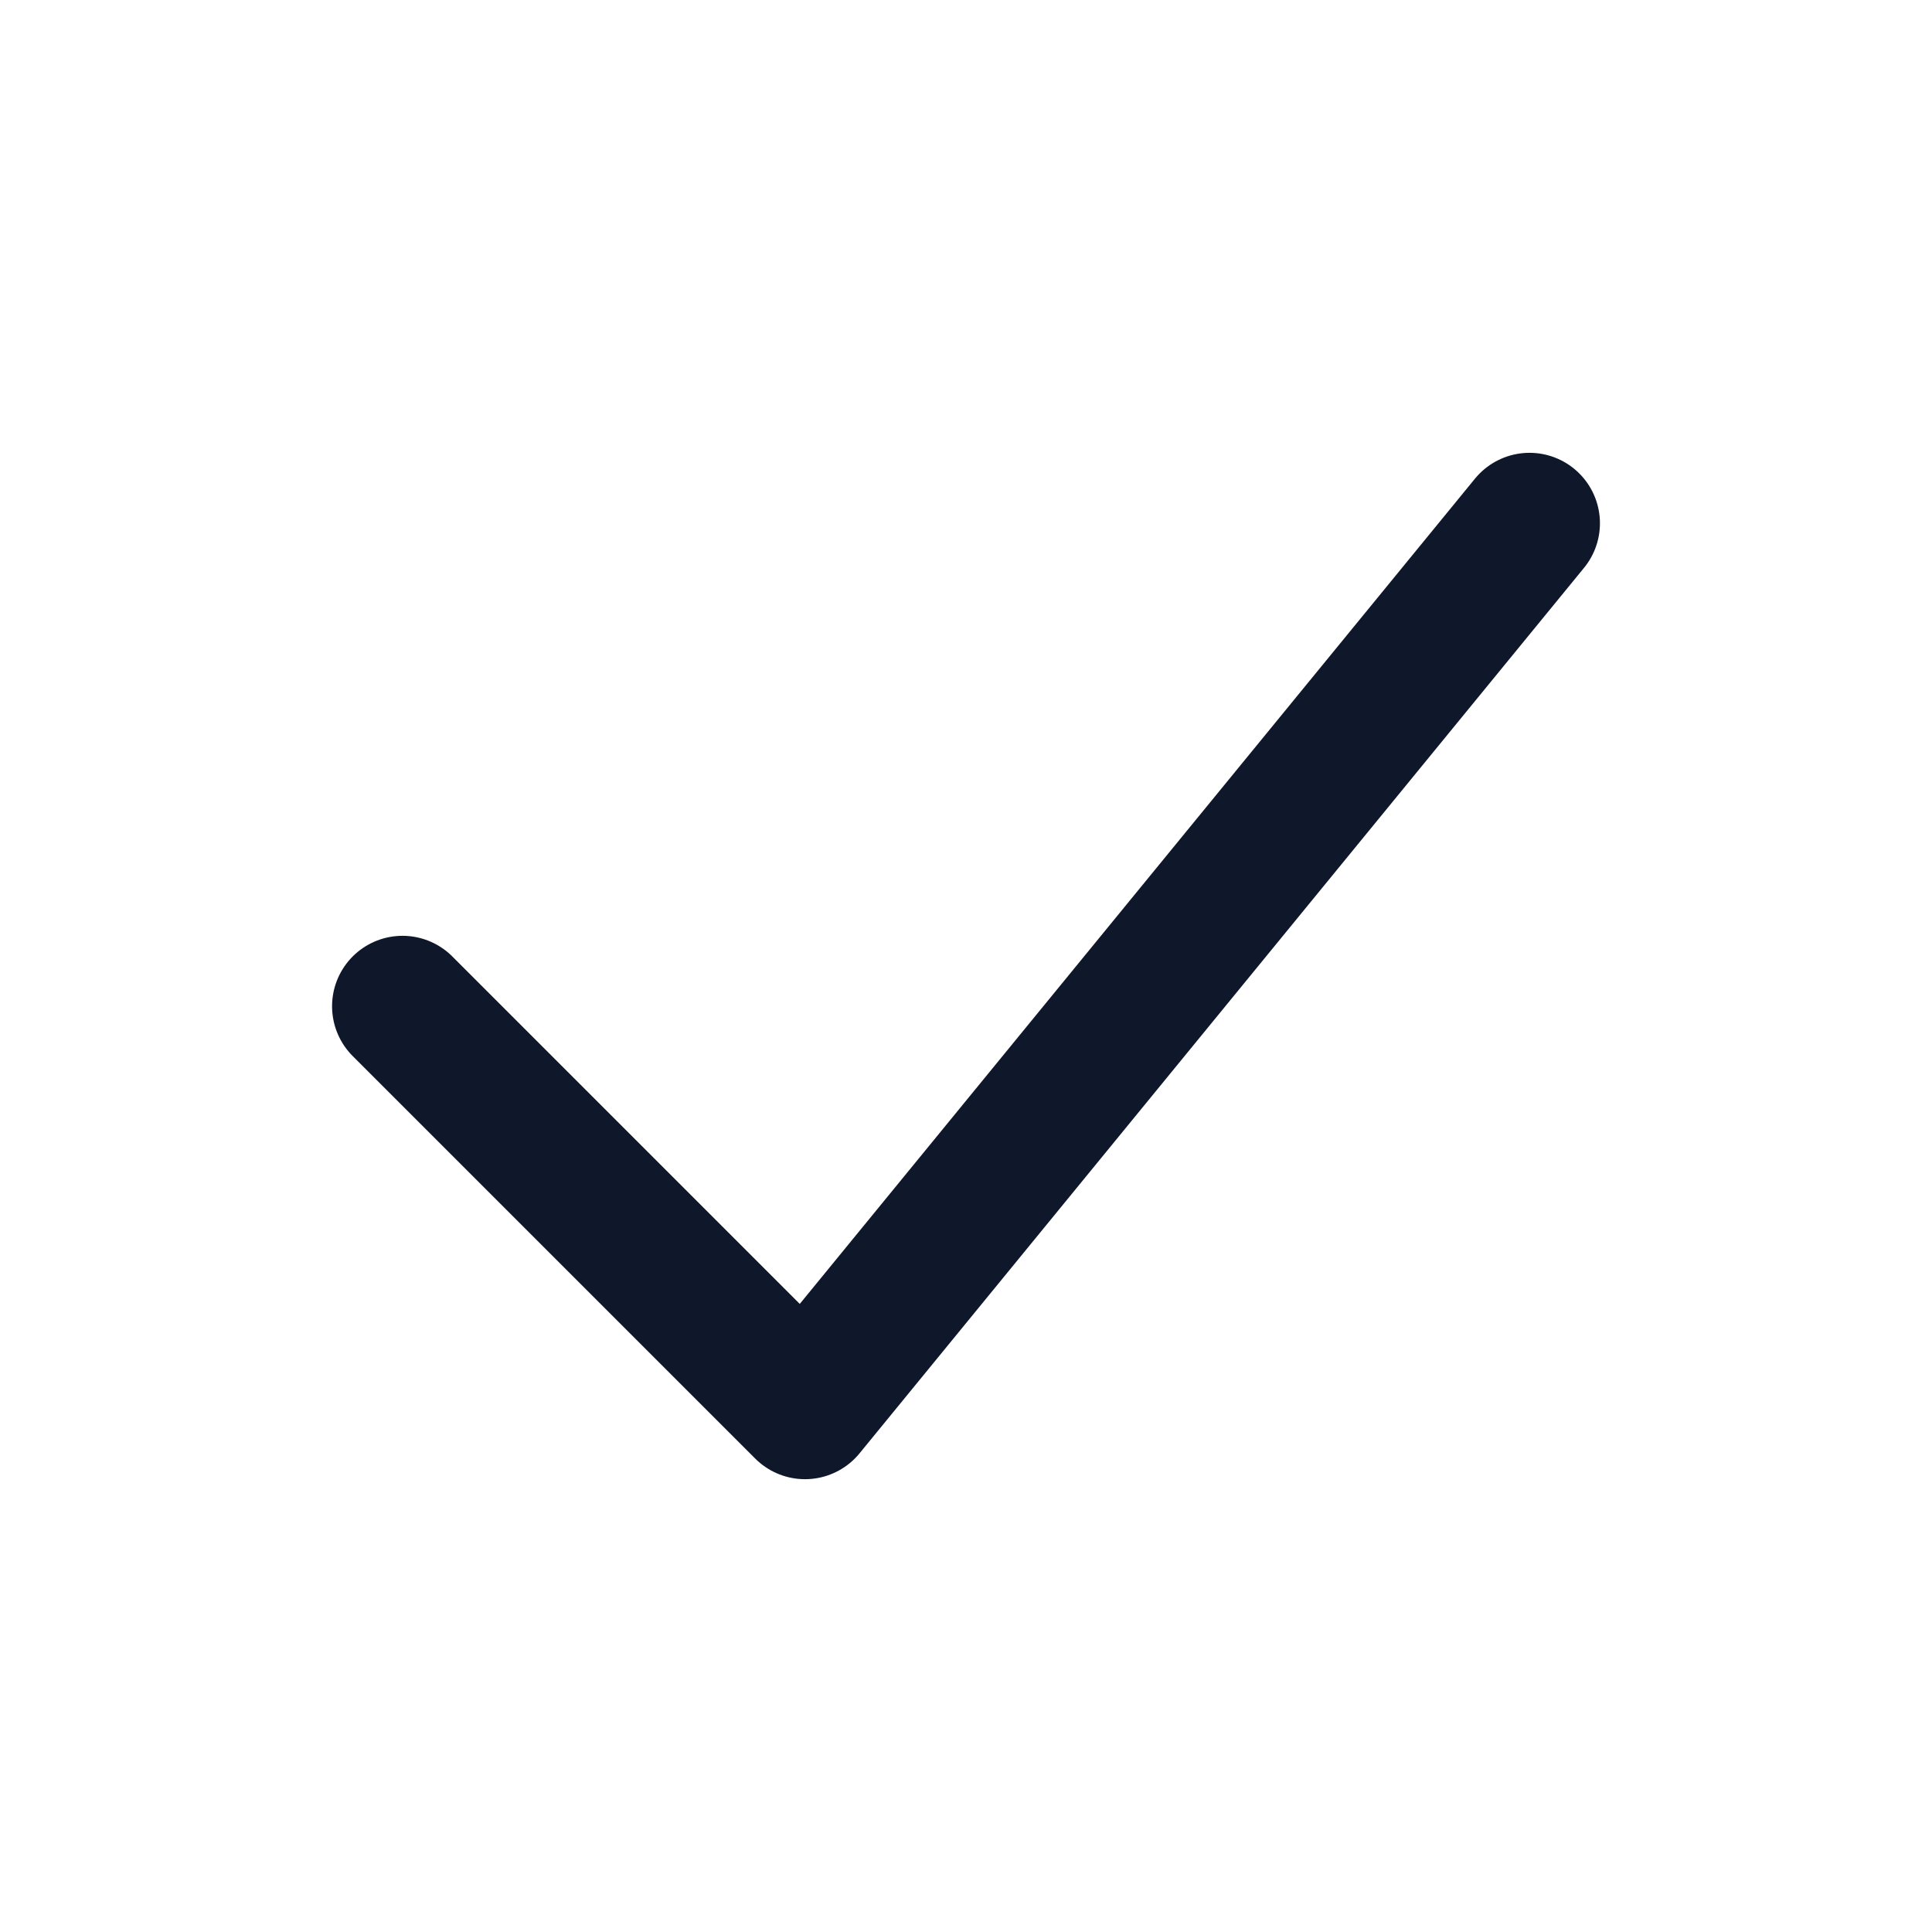
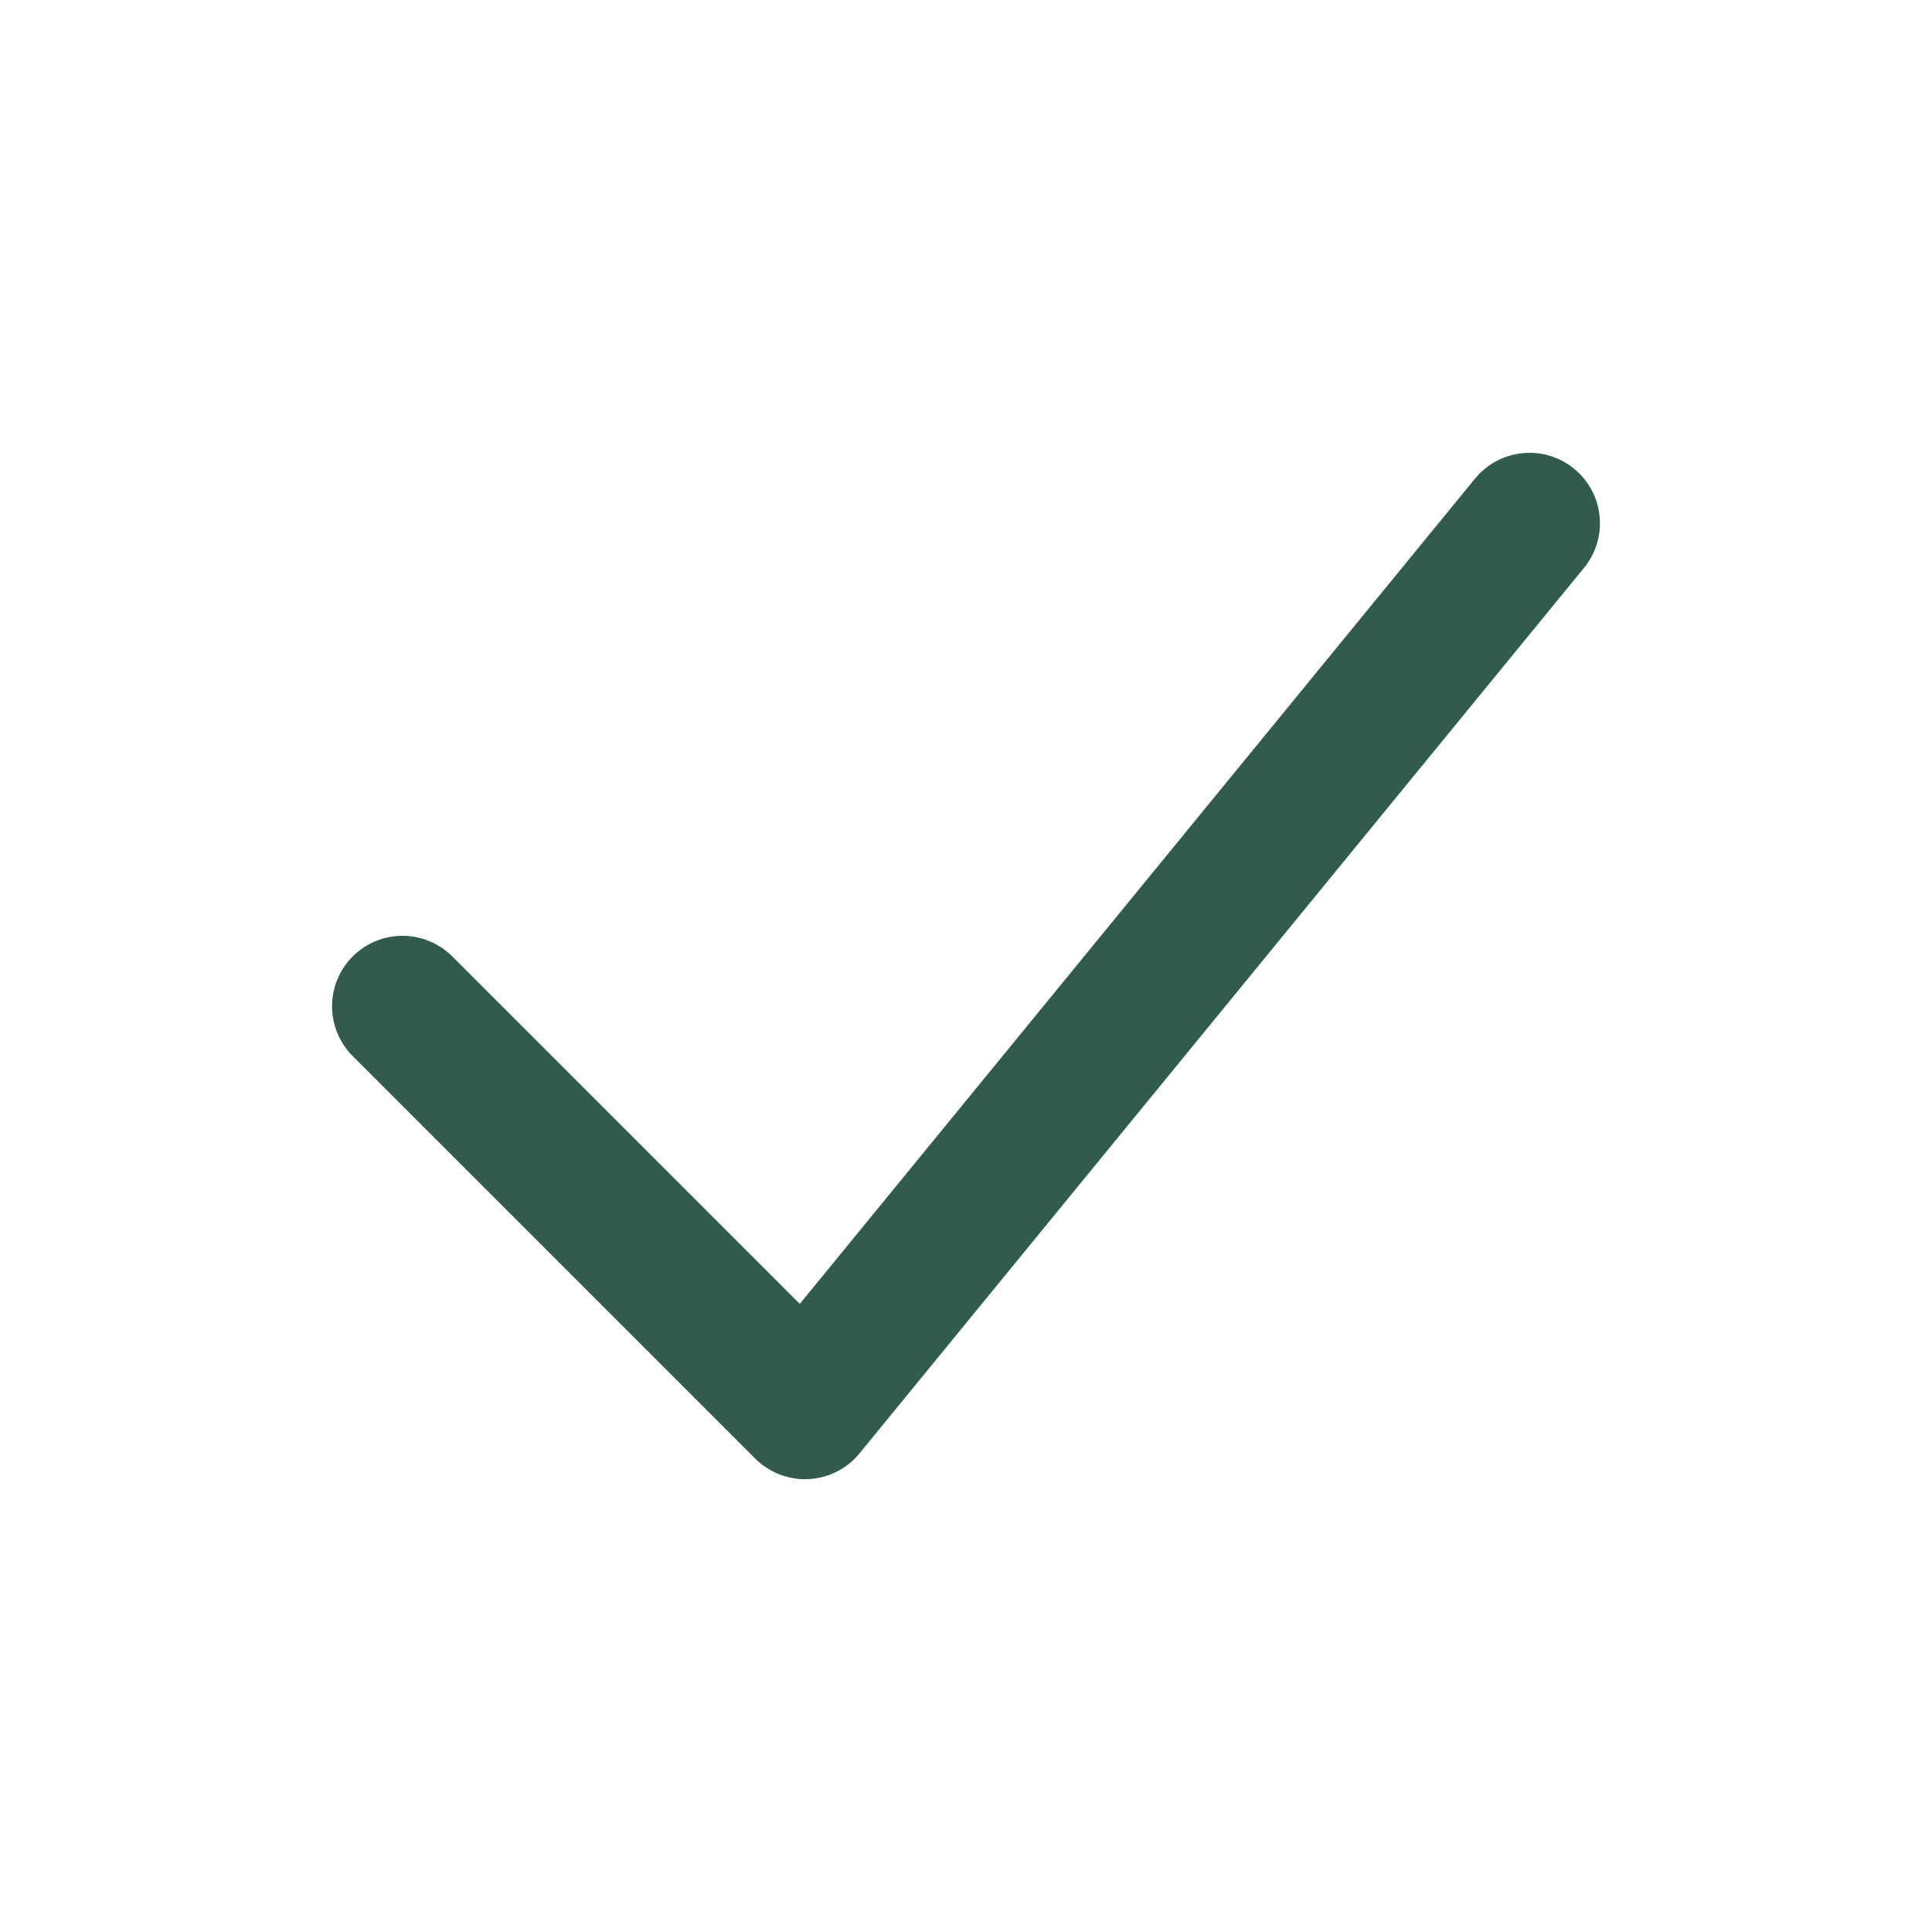
- <svg xmlns="http://www.w3.org/2000/svg" viewBox="0 0 24 24" width="24" height="24" fill="none" stroke="#0F172A" stroke-width="1.75" stroke-linecap="round" stroke-linejoin="round">
+ <svg xmlns="http://www.w3.org/2000/svg" viewBox="0 0 24 24" width="24" height="24" fill="none" stroke="#315B4A" stroke-width="1.75" stroke-linecap="round" stroke-linejoin="round">
  <path d="M5 12.5 L10 17.5 L19 6.5" />
</svg>
